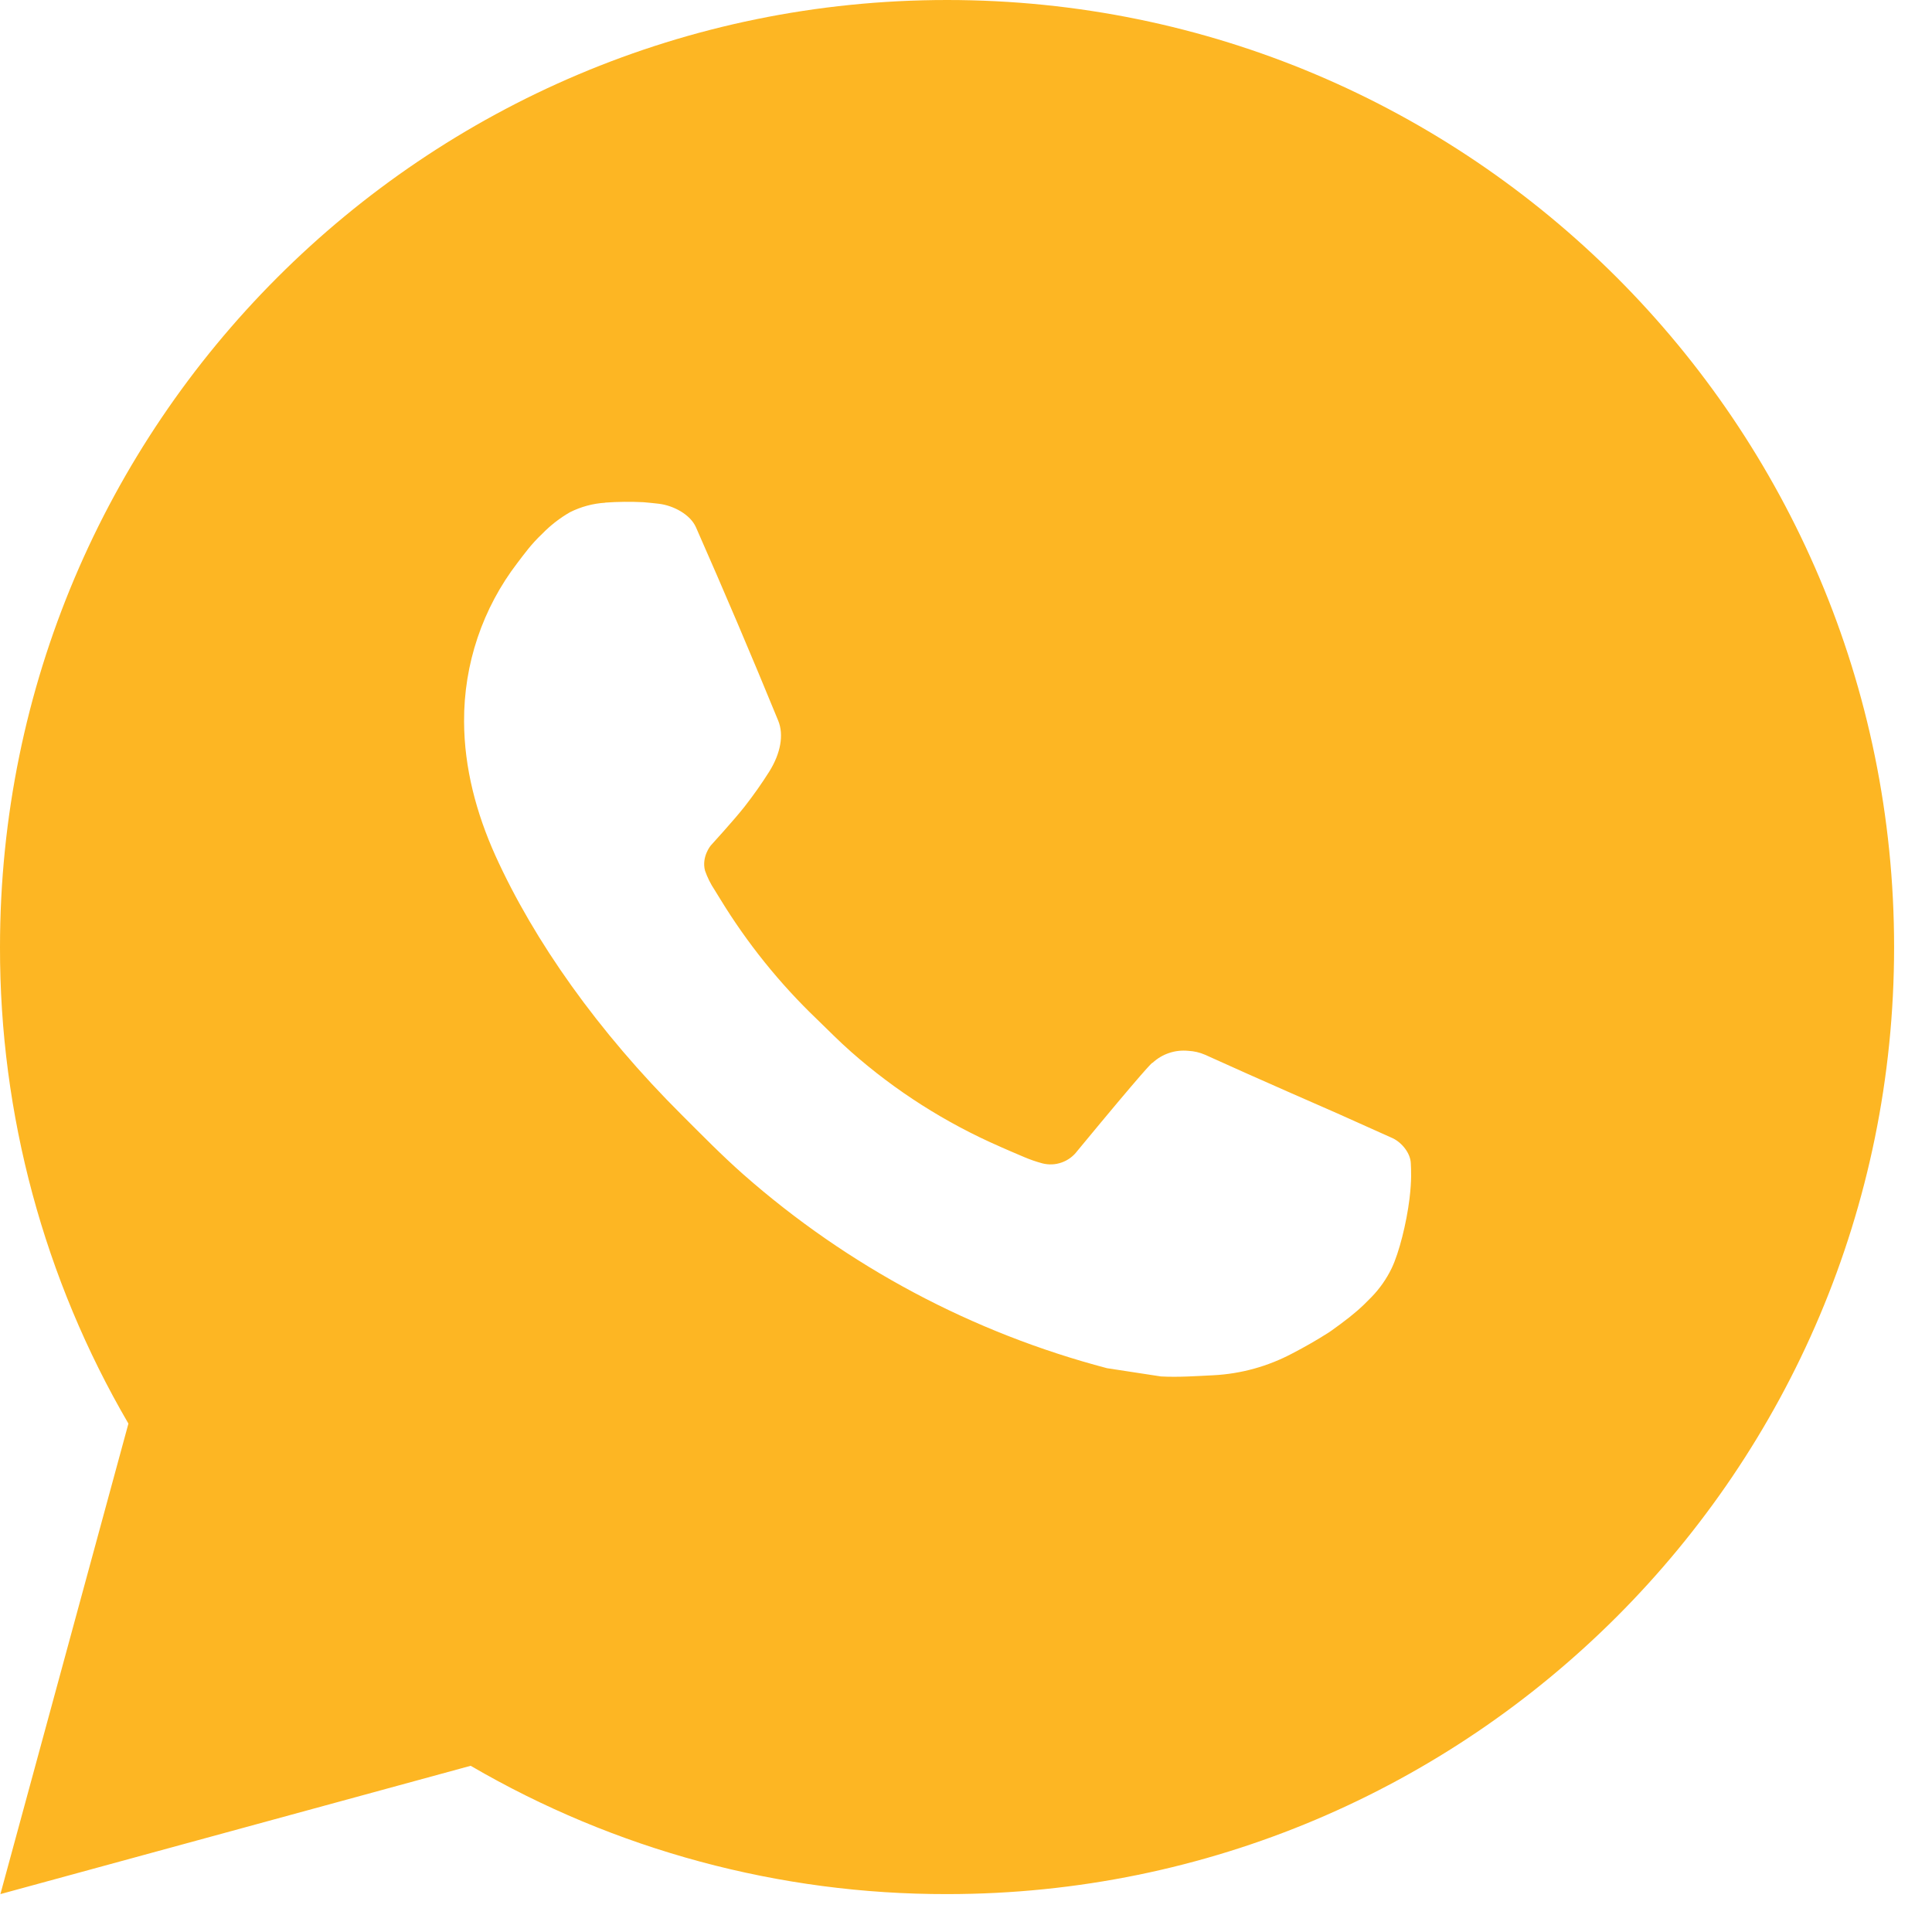
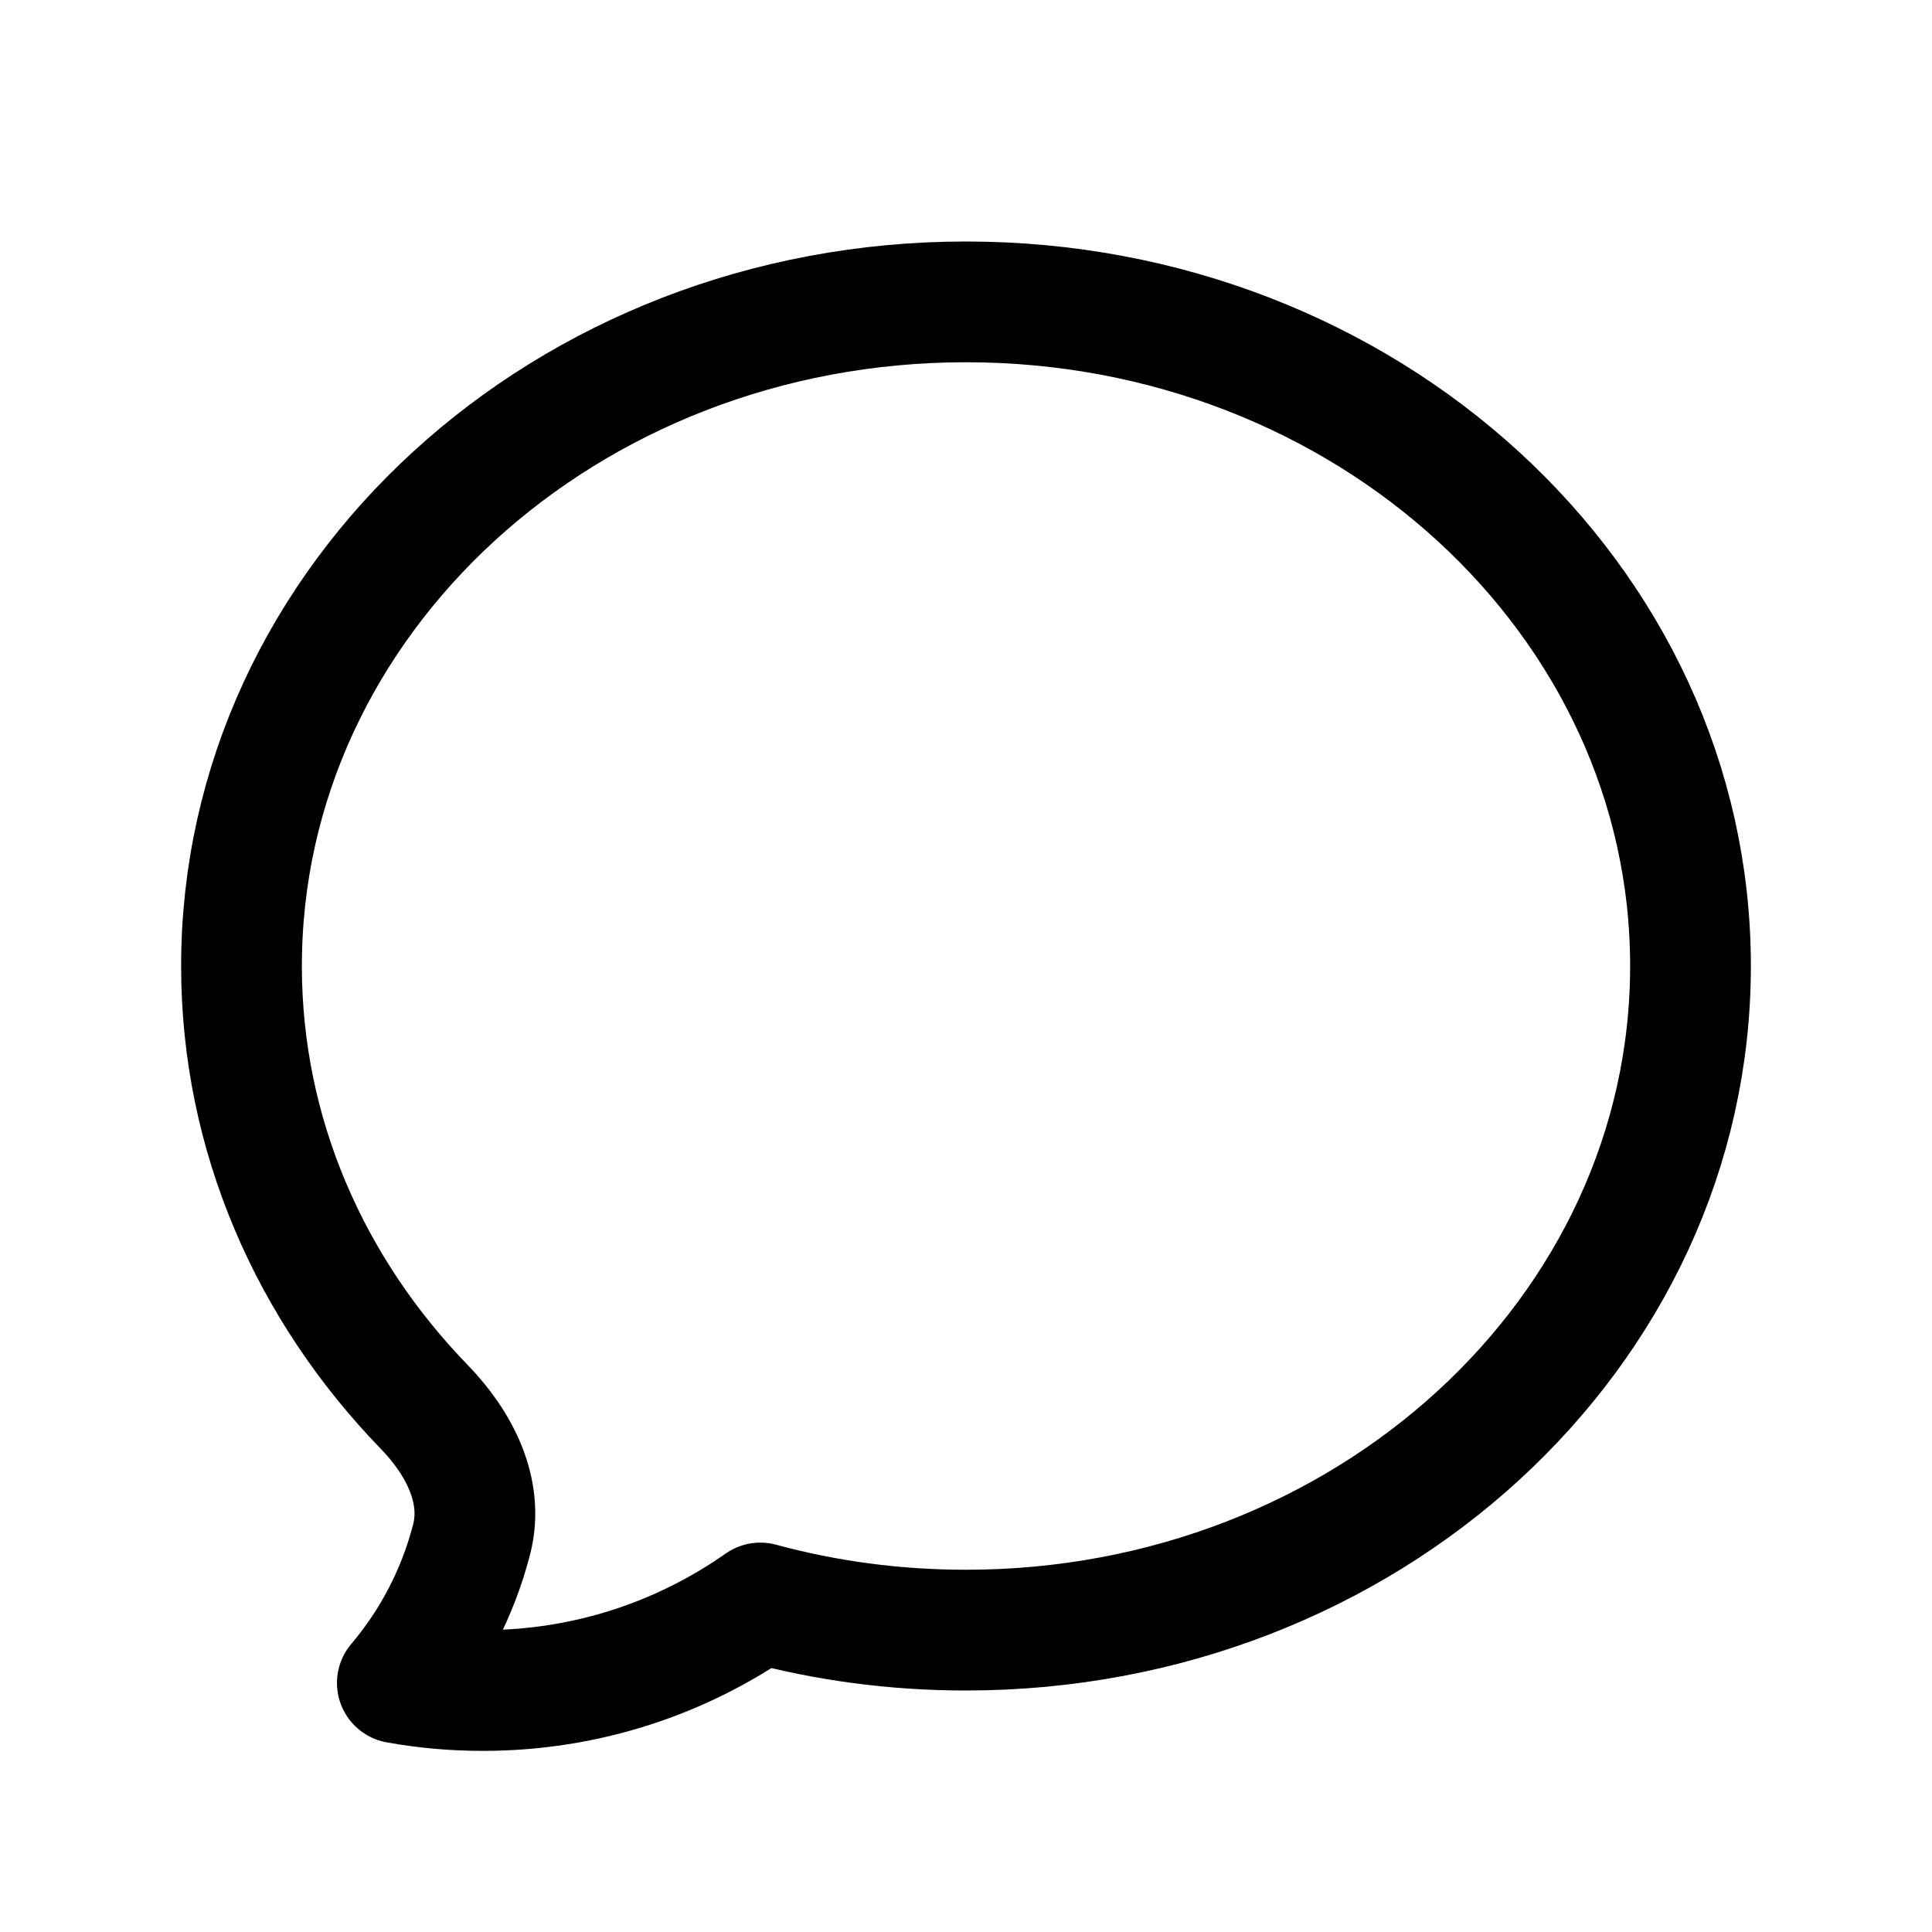
- <svg xmlns="http://www.w3.org/2000/svg" width="34" height="34" viewBox="0 0 34 34" fill="none">
-   <path d="M0.007 33.333L2.26 25.053C0.775 22.508 -0.005 19.613 2.23871e-05 16.667C2.23871e-05 7.462 7.462 0 16.667 0C25.872 0 33.333 7.462 33.333 16.667C33.333 25.872 25.872 33.333 16.667 33.333C13.721 33.338 10.828 32.559 8.283 31.075L0.007 33.333ZM10.652 8.847C10.437 8.86 10.226 8.917 10.033 9.013C9.853 9.116 9.688 9.244 9.543 9.393C9.343 9.582 9.23 9.745 9.108 9.903C8.492 10.705 8.161 11.689 8.167 12.7C8.17 13.517 8.383 14.312 8.717 15.055C9.398 16.558 10.52 18.15 12.002 19.625C12.358 19.98 12.707 20.337 13.082 20.668C14.921 22.287 17.112 23.455 19.482 24.078L20.43 24.223C20.738 24.24 21.047 24.217 21.357 24.202C21.842 24.177 22.316 24.045 22.745 23.817C22.963 23.704 23.176 23.582 23.383 23.45C23.383 23.45 23.455 23.403 23.592 23.3C23.817 23.133 23.955 23.015 24.142 22.82C24.28 22.677 24.4 22.508 24.492 22.317C24.622 22.045 24.752 21.527 24.805 21.095C24.845 20.765 24.833 20.585 24.828 20.473C24.822 20.295 24.673 20.11 24.512 20.032L23.542 19.597C23.542 19.597 22.092 18.965 21.207 18.562C21.113 18.521 21.013 18.498 20.912 18.493C20.798 18.482 20.682 18.494 20.574 18.531C20.465 18.567 20.366 18.627 20.282 18.705V18.702C20.273 18.702 20.162 18.797 18.957 20.257C18.887 20.35 18.792 20.42 18.683 20.458C18.574 20.497 18.456 20.502 18.343 20.473C18.235 20.444 18.128 20.407 18.025 20.363C17.818 20.277 17.747 20.243 17.605 20.182L17.597 20.178C16.643 19.762 15.76 19.2 14.98 18.512C14.77 18.328 14.575 18.128 14.375 17.935C13.719 17.307 13.148 16.597 12.675 15.822L12.577 15.663C12.506 15.557 12.449 15.442 12.407 15.322C12.343 15.077 12.508 14.88 12.508 14.88C12.508 14.88 12.913 14.437 13.102 14.197C13.258 13.997 13.405 13.79 13.54 13.575C13.737 13.258 13.798 12.933 13.695 12.682C13.228 11.542 12.745 10.407 12.248 9.28C12.15 9.057 11.858 8.897 11.593 8.865C11.503 8.855 11.413 8.845 11.323 8.838C11.1 8.827 10.875 8.829 10.652 8.845V8.847Z" fill="#FDB623" />
+ <svg xmlns="http://www.w3.org/2000/svg" fill="none" viewBox="0 0 24 24" stroke-width="1.5" stroke="currentColor" class="size-6">
+   <path stroke-linecap="round" stroke-linejoin="round" d="M12 20.25c4.97 0 9-3.694 9-8.25s-4.03-8.25-9-8.25S3 7.444 3 12c0 2.104.859 4.023 2.273 5.48.432.447.74 1.04.586 1.641a4.483 4.483 0 0 1-.923 1.785A5.969 5.969 0 0 0 6 21c1.282 0 2.47-.402 3.445-1.087.81.22 1.668.337 2.555.337Z" />
</svg>
